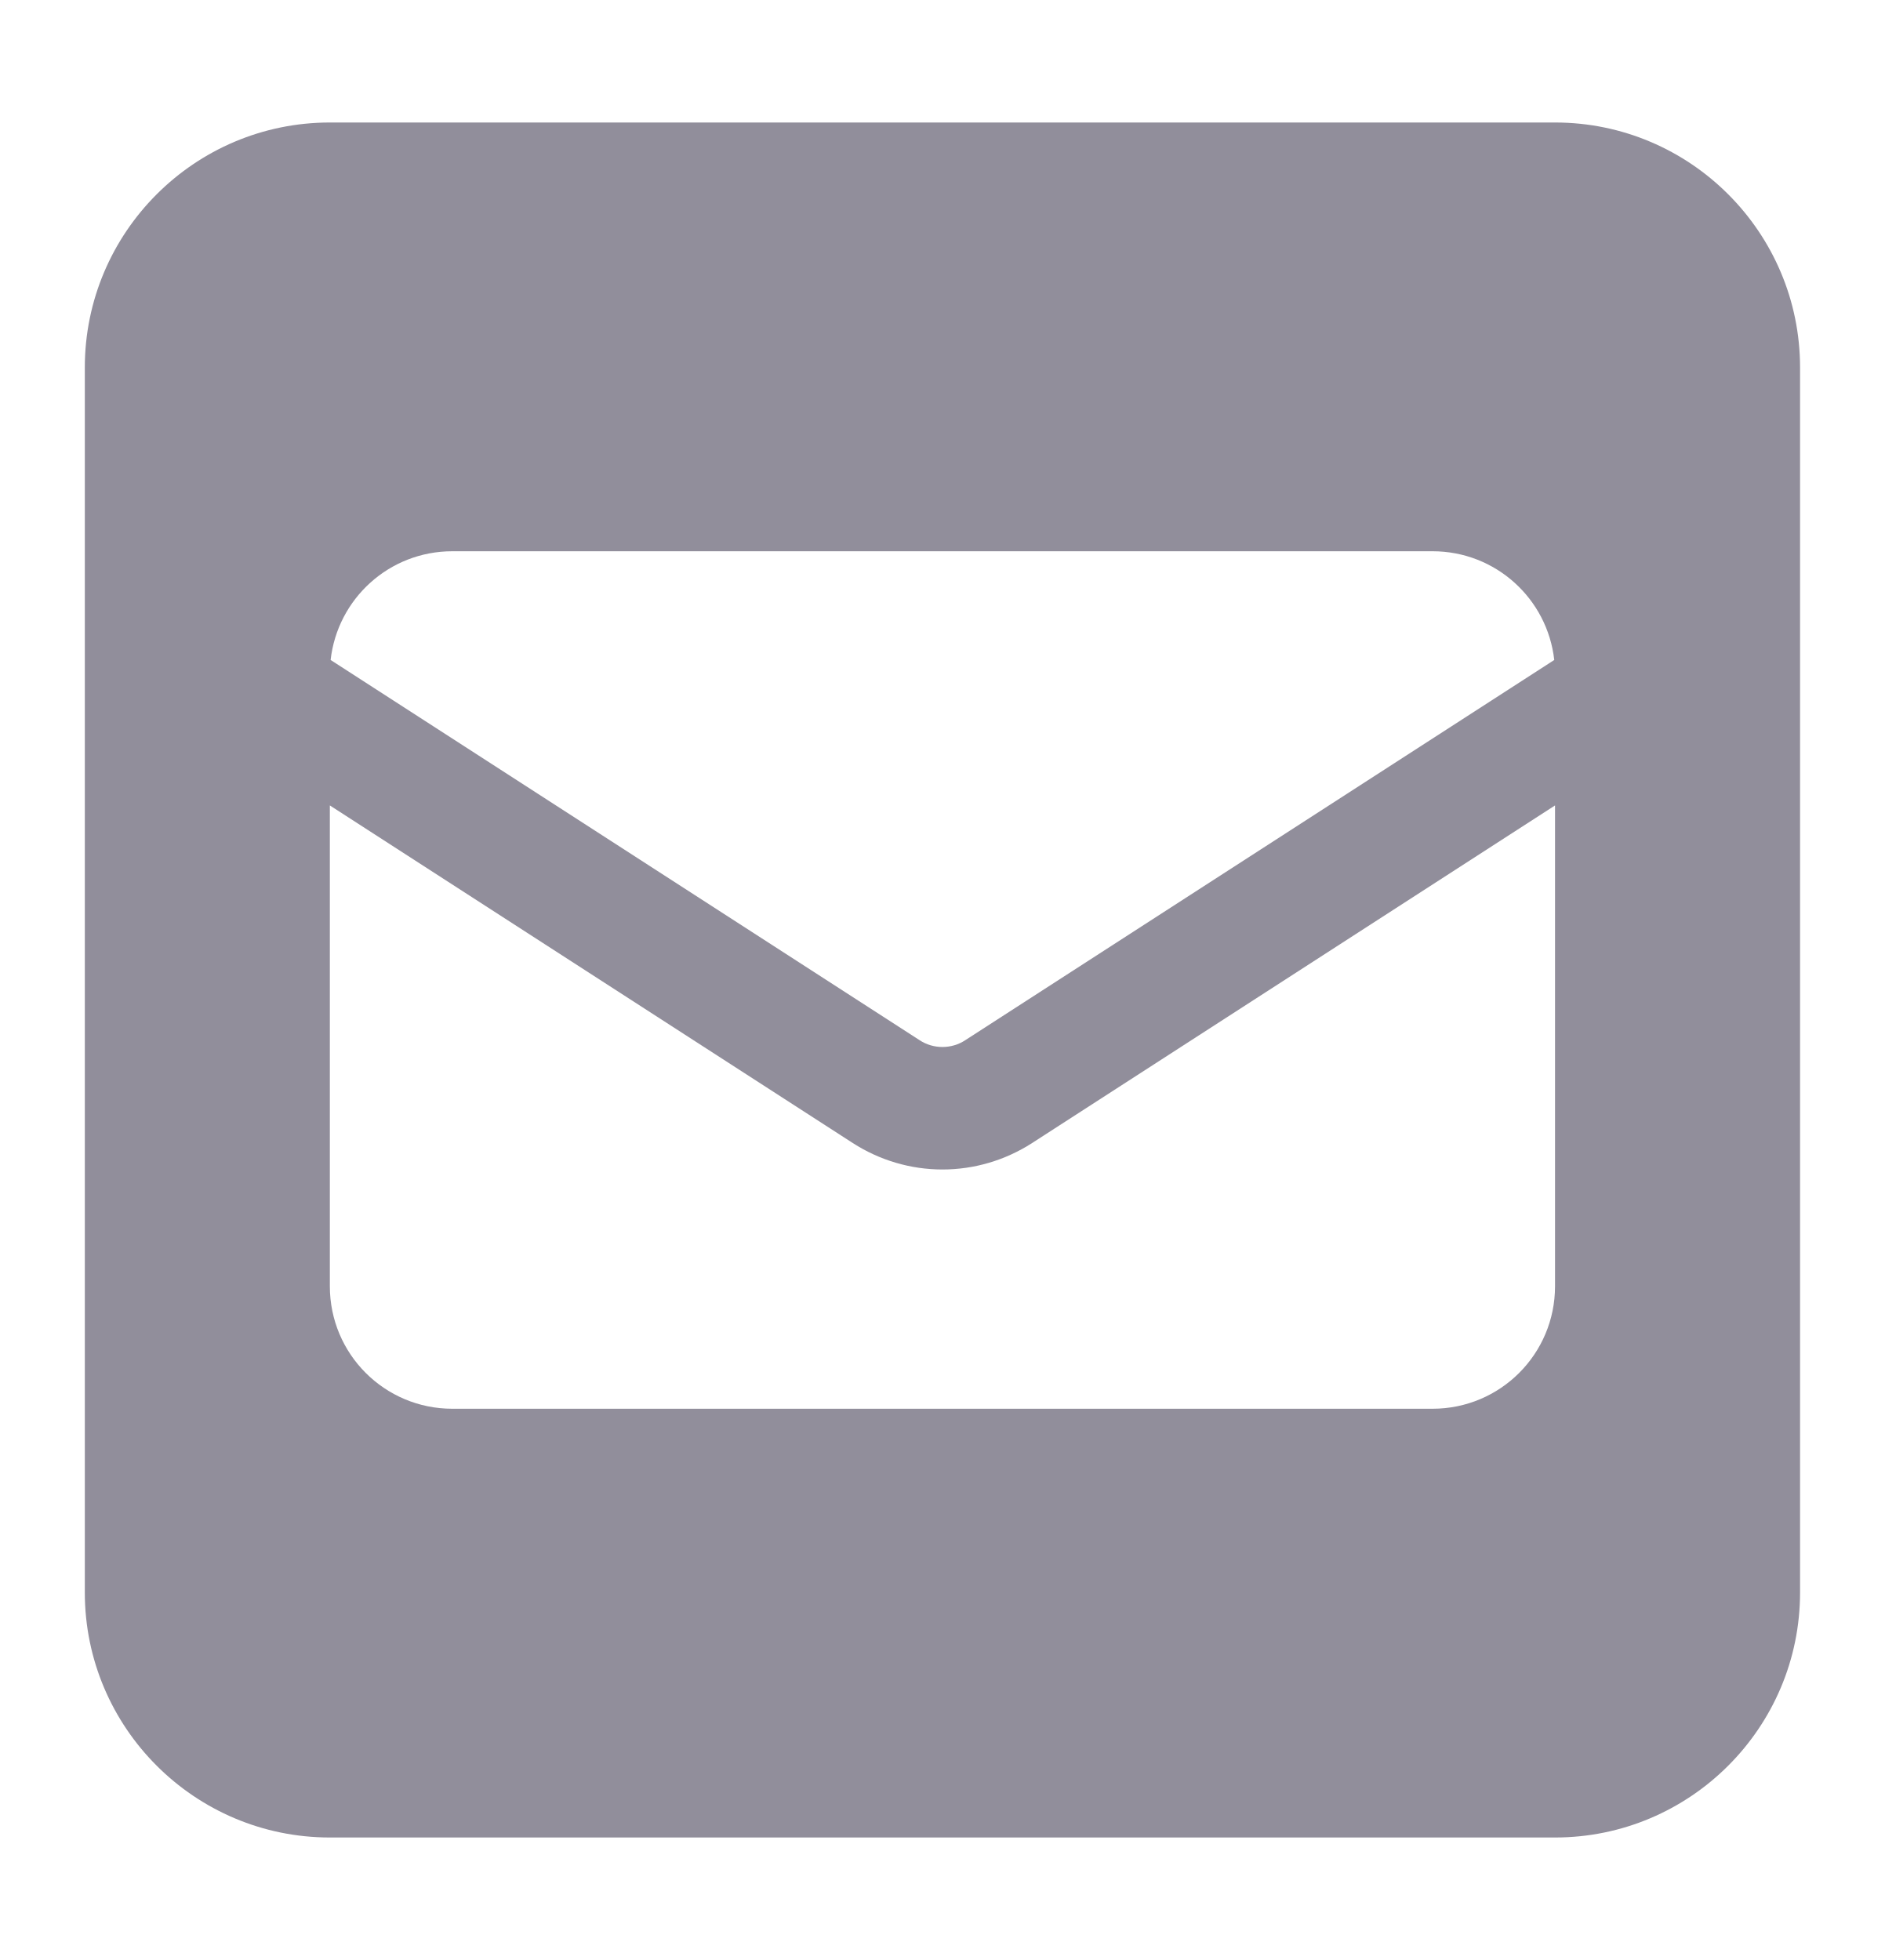
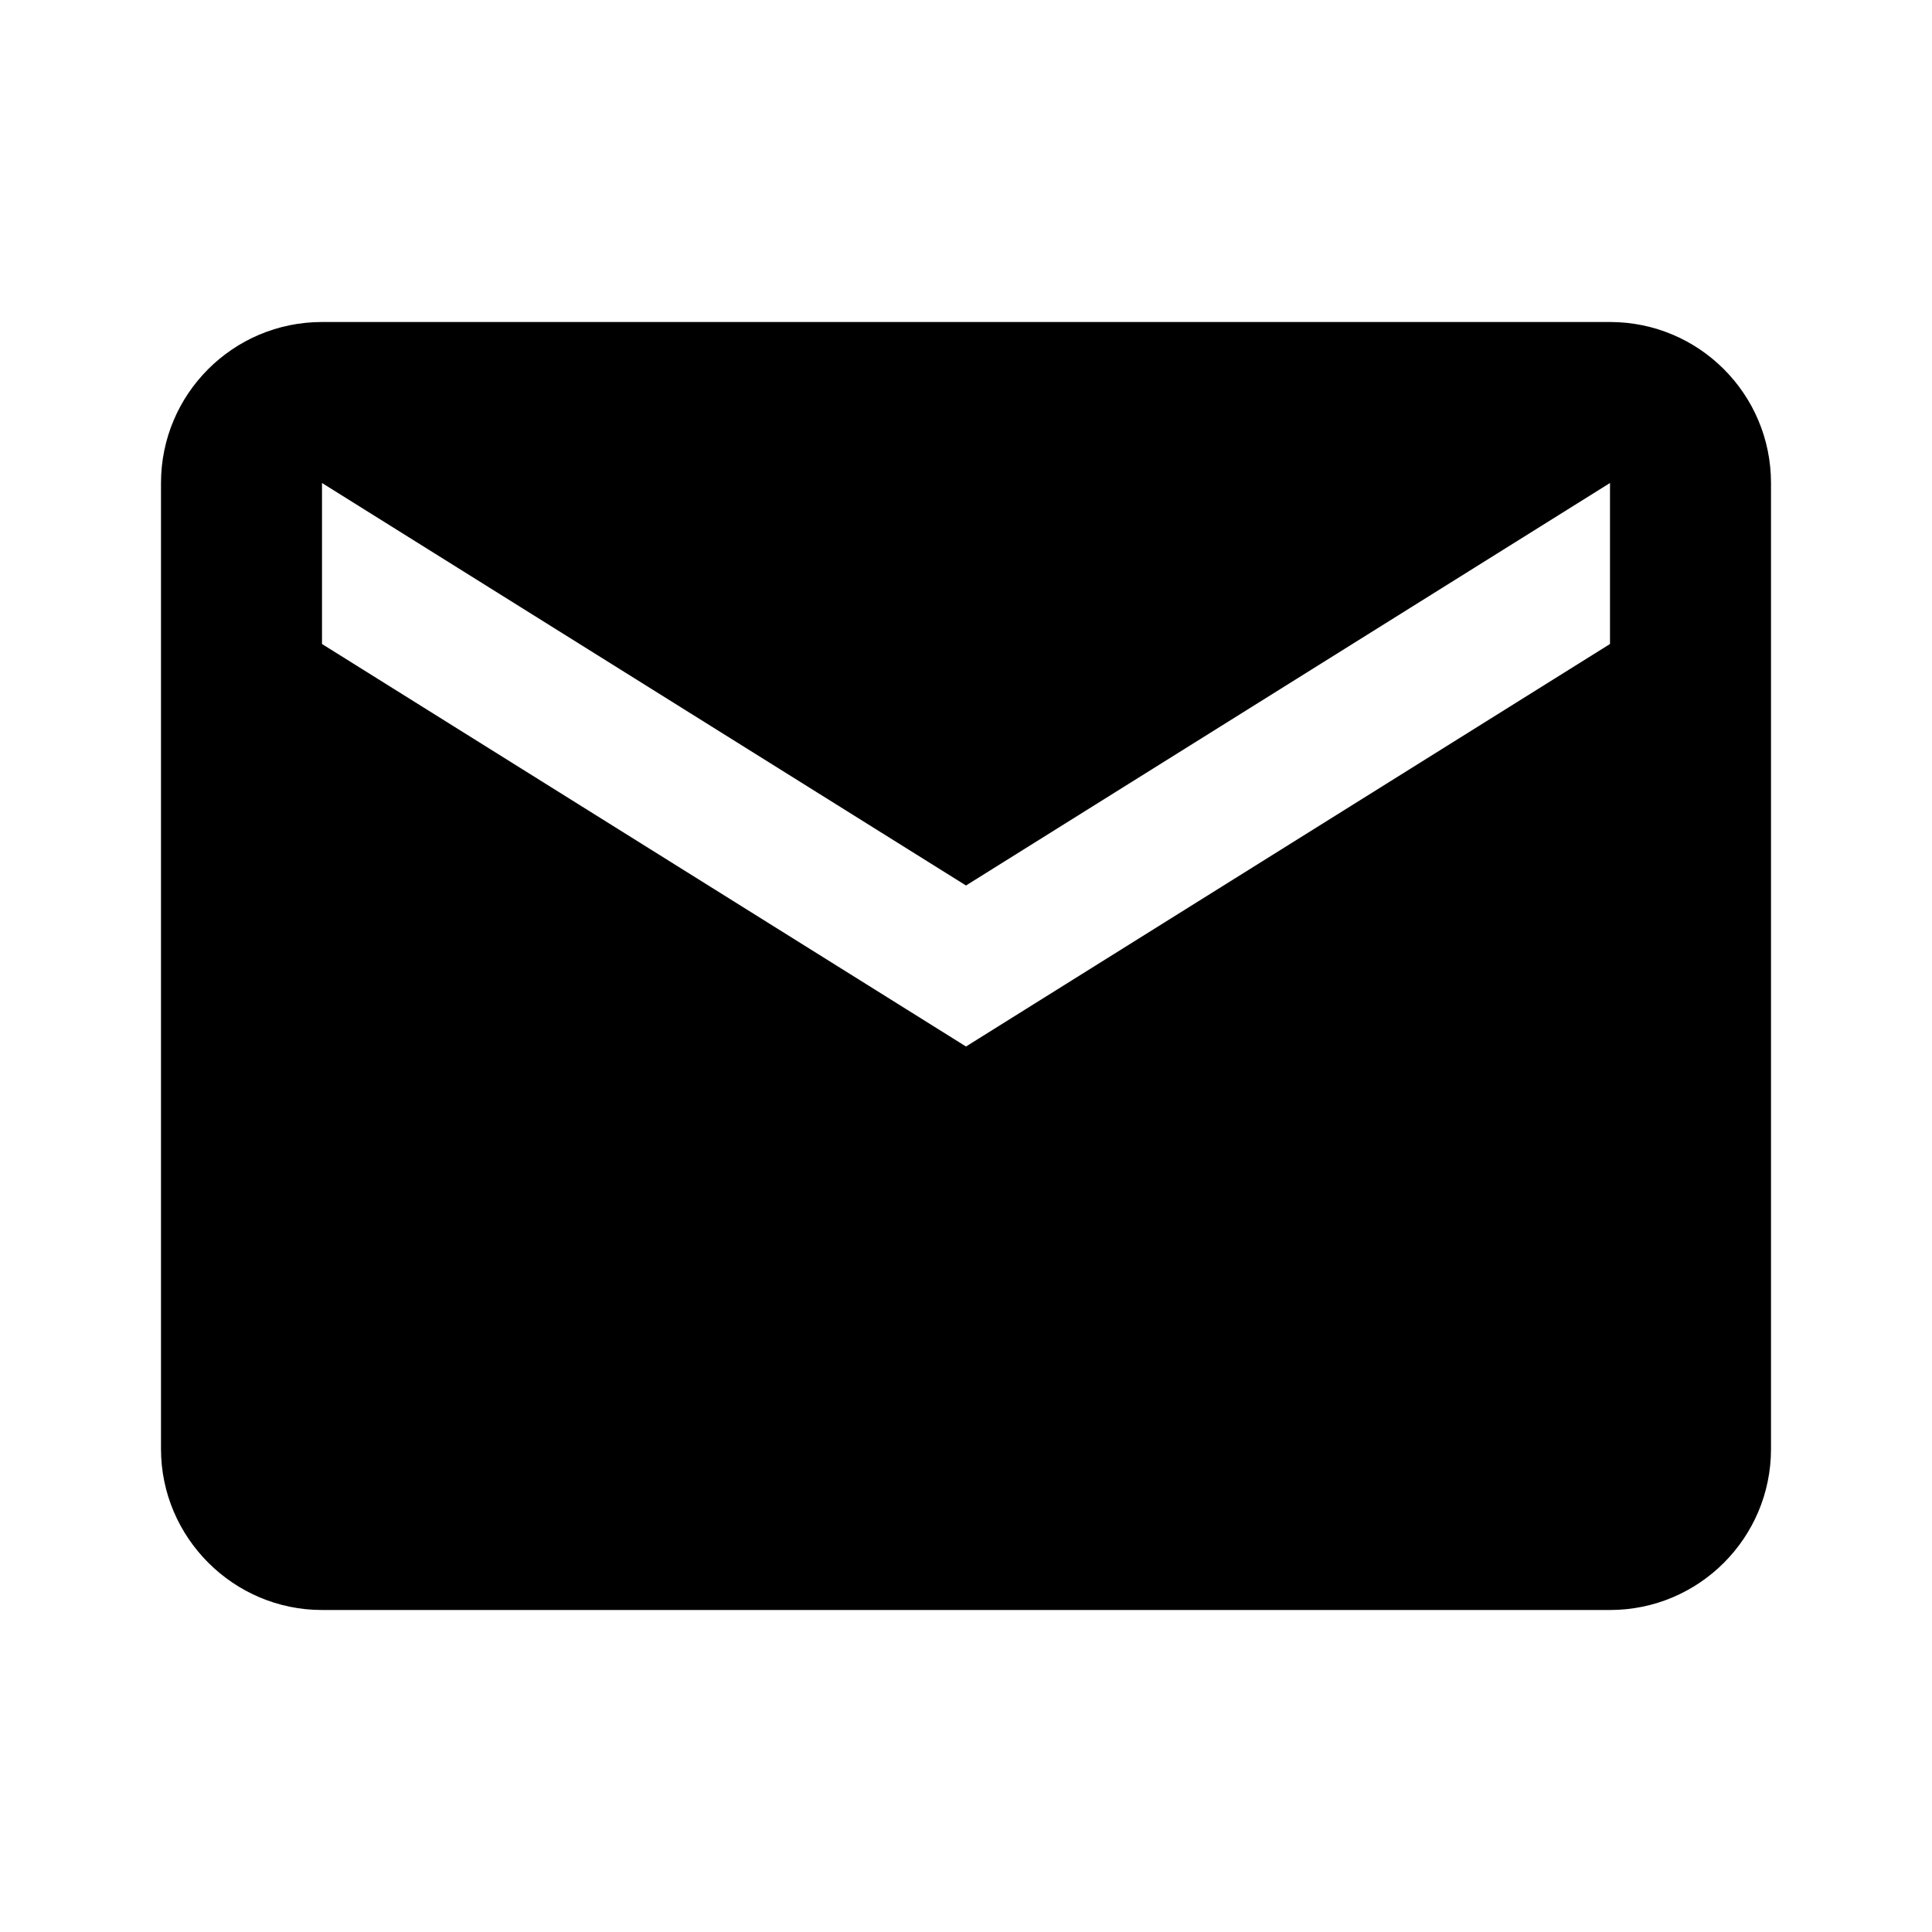
- <svg xmlns="http://www.w3.org/2000/svg" width="25" height="26" fill="none" viewBox="0 0 448 512">
-   <path d="M64 32C28.7 32 0 60.7 0 96L0 416c0 35.3 28.7 64 64 64l320 0c35.3 0 64-28.7 64-64l0-320c0-35.3-28.7-64-64-64L64 32zM218 271.7L64.2 172.4C66 156.4 79.5 144 96 144l256 0c16.5 0 30 12.4 31.8 28.4L230 271.7c-1.8 1.2-3.9 1.8-6 1.8s-4.2-.6-6-1.8zm29.4 26.9L384 210.4 384 336c0 17.7-14.3 32-32 32L96 368c-17.7 0-32-14.3-32-32l0-125.6 136.6 88.2c7 4.5 15.1 6.9 23.4 6.9s16.4-2.4 23.4-6.9z" fill="#918E9B" />
+ <svg xmlns="http://www.w3.org/2000/svg" viewBox="0 0 24 24">
+   <path fill="currentColor" d="M20 4H4a2 2 0 0 0-2 2v12c0 1.1.9 2 2 2h16a2 2 0 0 0 2-2V6a2 2 0 0 0-2-2m0 4l-8 5l-8-5V6l8 5l8-5z" />
</svg>
